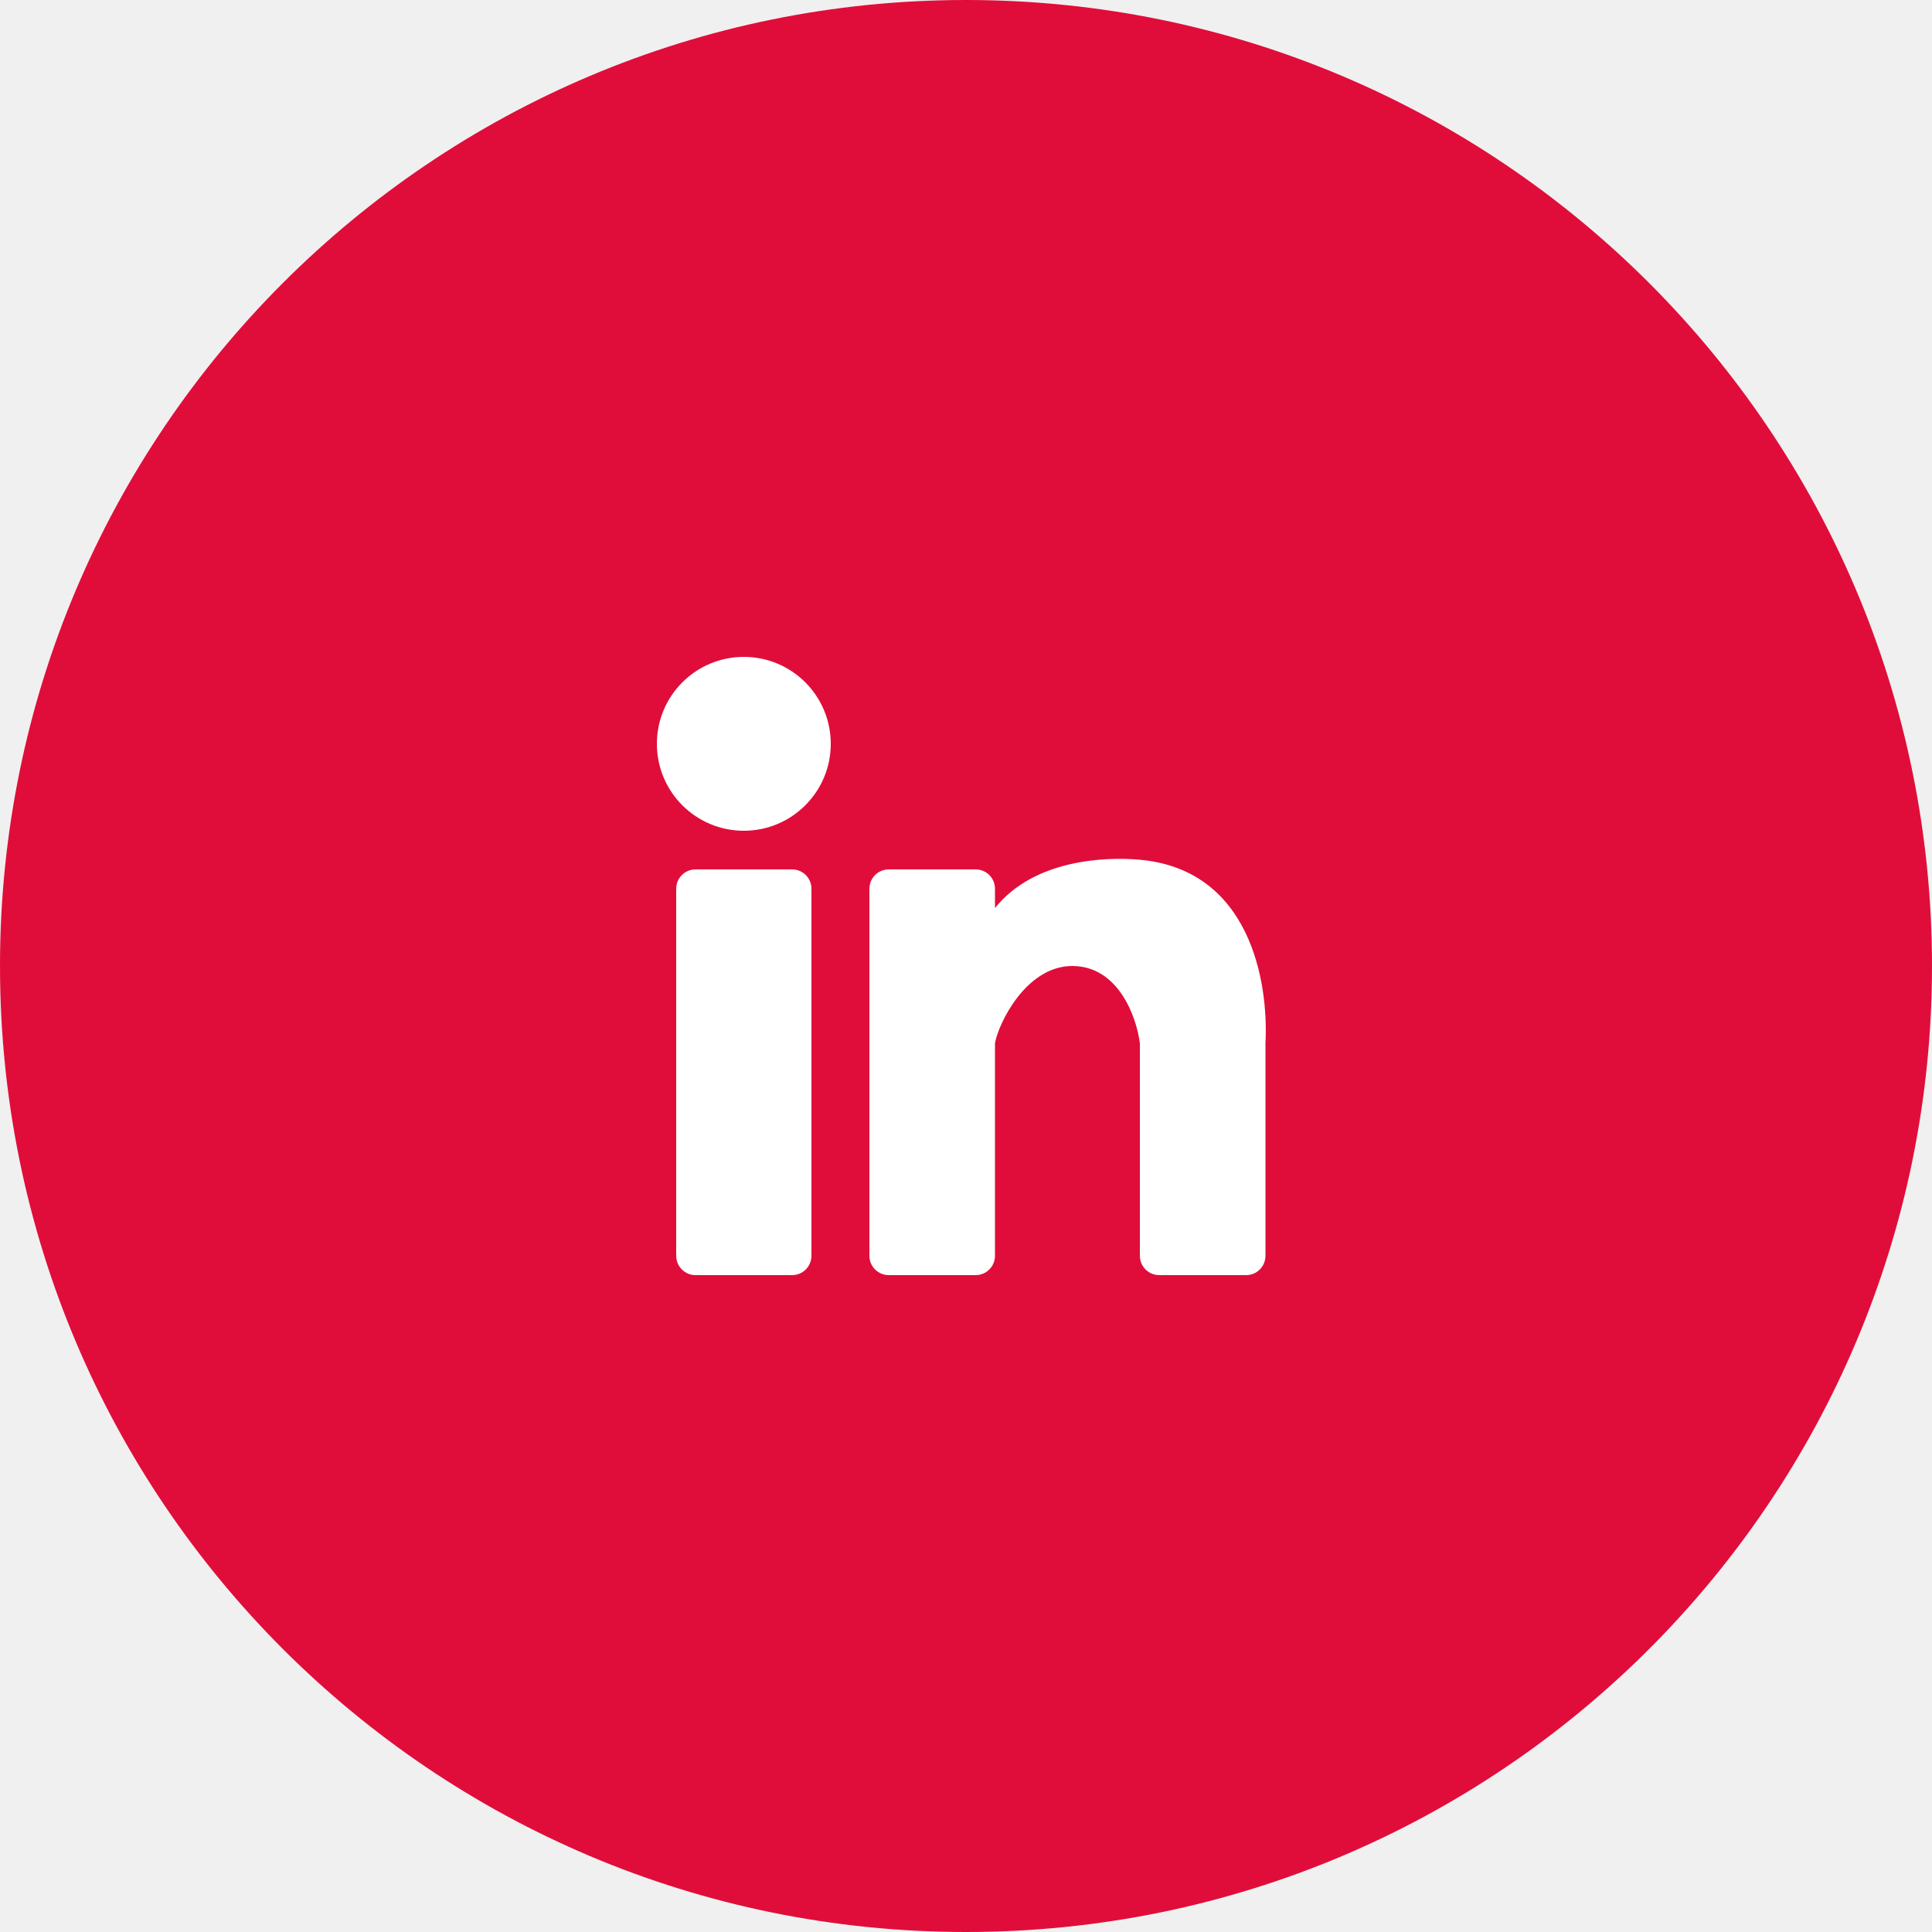
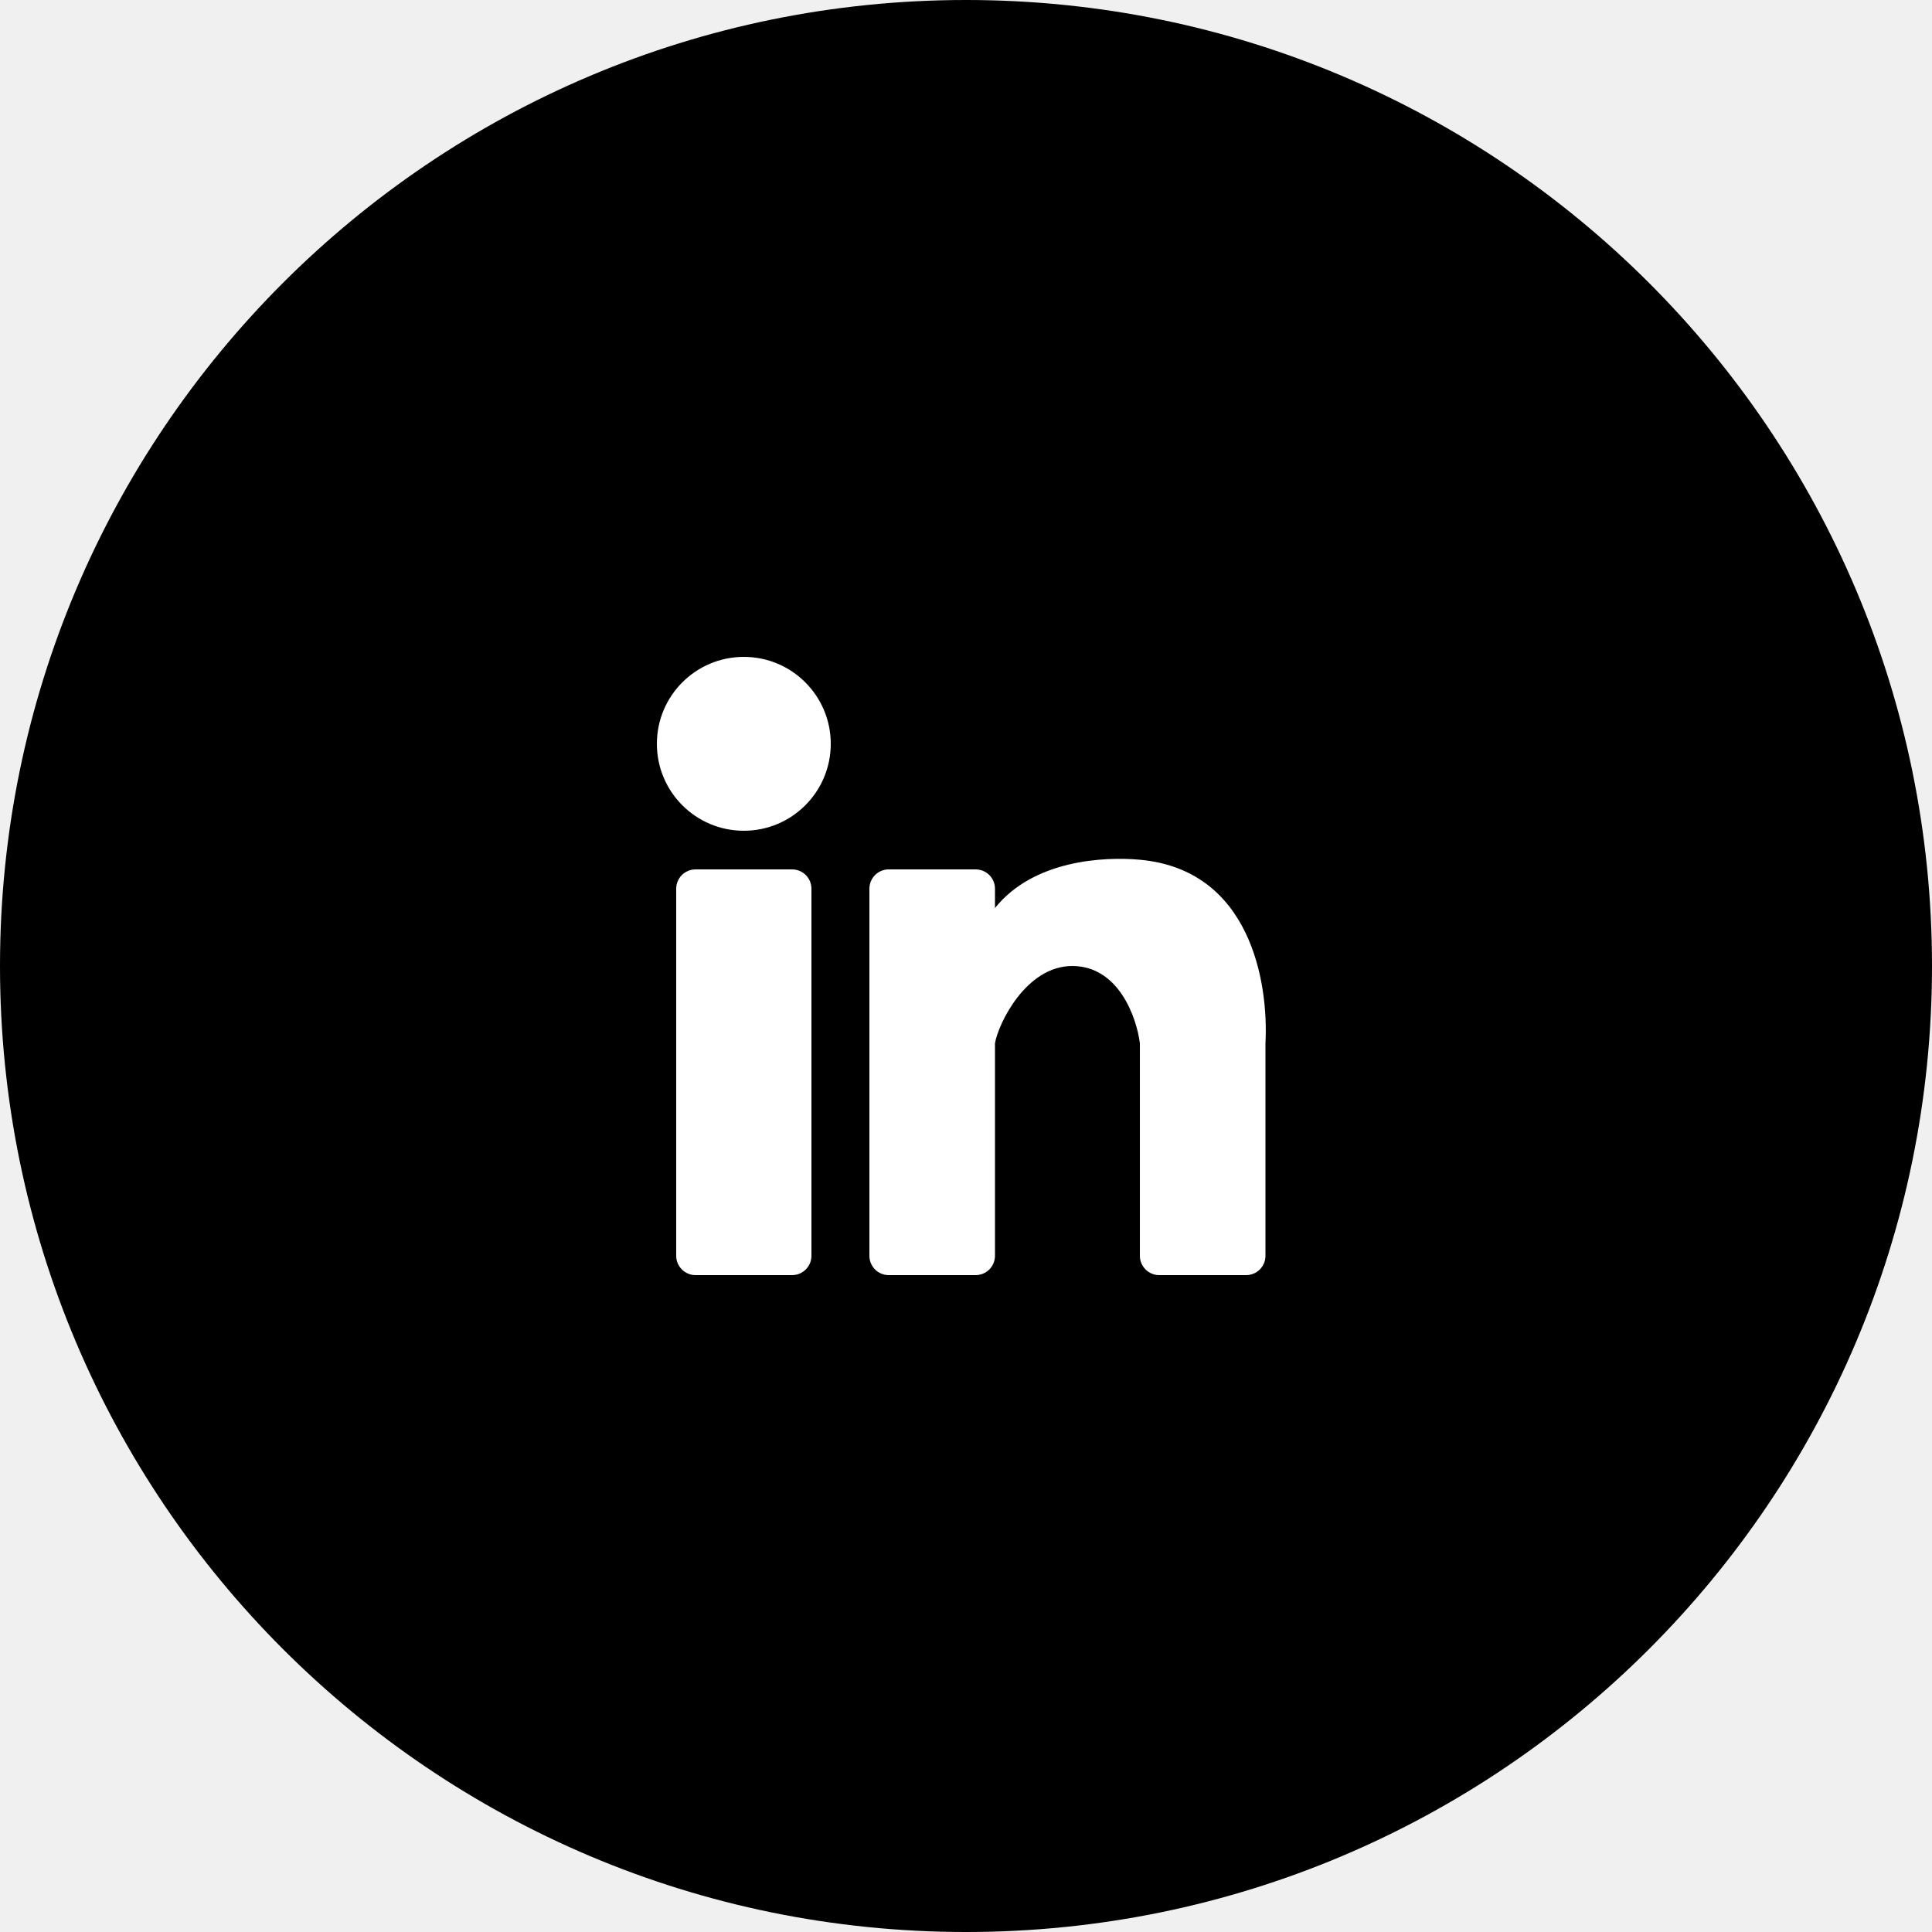
<svg xmlns="http://www.w3.org/2000/svg" width="48" height="48" viewBox="0 0 48 48" fill="none">
-   <rect width="48" height="48" rx="24" fill="#E00D3A" />
-   <path d="M12 15.36C12 13.504 13.504 12 15.36 12H32.64C34.496 12 36 13.504 36 15.36V32.64C36 34.496 34.496 36 32.64 36H15.36C13.504 36 12 34.496 12 32.64V15.36Z" fill="#E00D3A" />
+   <rect width="48" height="48" rx="24" fill="currentColor" />
+   <path d="M12 15.36C12 13.504 13.504 12 15.36 12H32.64C34.496 12 36 13.504 36 15.36V32.64C36 34.496 34.496 36 32.64 36H15.36C13.504 36 12 34.496 12 32.64V15.36Z" fill="currentColor" />
  <path d="M20.64 18.48C20.64 19.673 19.673 20.64 18.48 20.64C17.287 20.64 16.32 19.673 16.32 18.48C16.32 17.287 17.287 16.32 18.48 16.32C19.673 16.32 20.64 17.287 20.64 18.48Z" fill="white" />
  <path d="M16.8 22.08C16.8 21.815 17.015 21.6 17.28 21.6H19.68C19.945 21.6 20.16 21.815 20.16 22.08V31.2C20.16 31.465 19.945 31.68 19.68 31.68H17.28C17.015 31.68 16.8 31.465 16.8 31.2V22.08Z" fill="white" />
  <path d="M22.08 21.6L24.24 21.6C24.505 21.6 24.72 21.815 24.72 22.08V22.56C25.68 21.36 27.44 21.28 28.32 21.36C31.063 21.609 31.52 24.4 31.44 25.92L31.44 31.2C31.44 31.465 31.225 31.68 30.96 31.68L28.8 31.68C28.535 31.68 28.32 31.465 28.32 31.2V25.92C28.24 25.28 27.792 24 26.64 24C25.488 24 24.8 25.44 24.72 25.92V31.2C24.72 31.465 24.505 31.68 24.24 31.68L22.08 31.68C21.815 31.68 21.6 31.465 21.6 31.2V22.08C21.6 21.815 21.815 21.6 22.08 21.6Z" fill="white" />
</svg>
